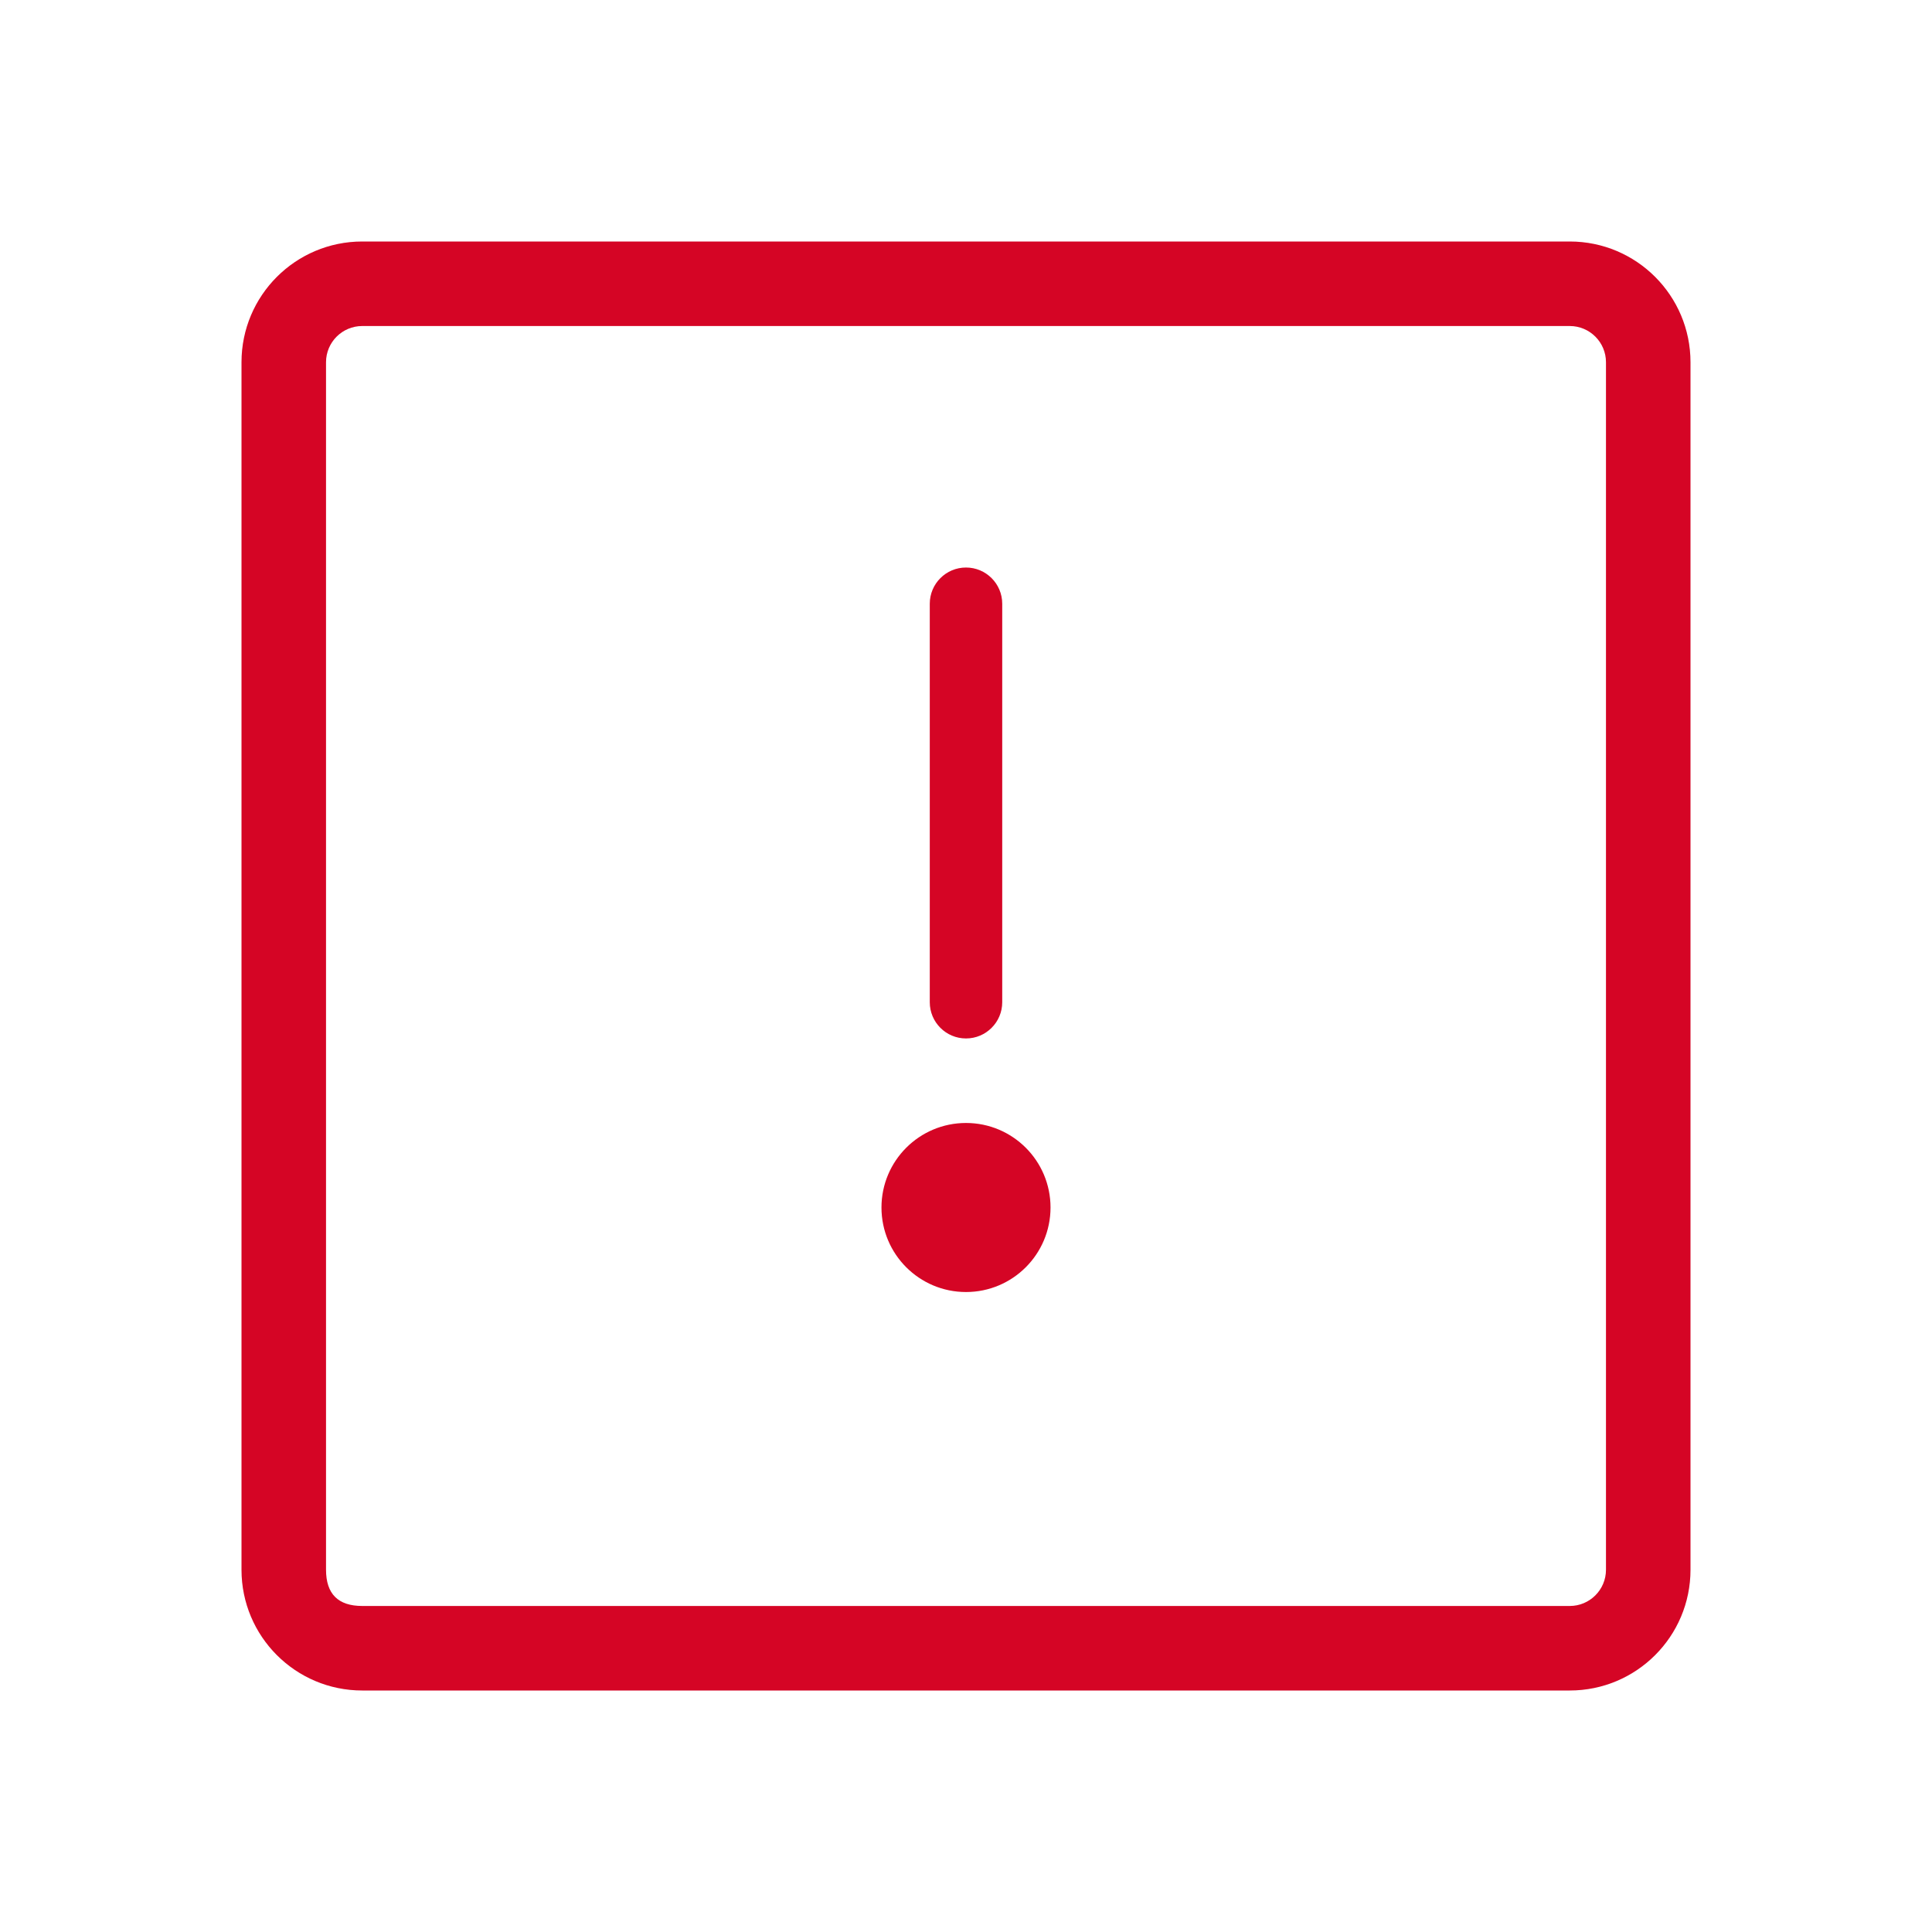
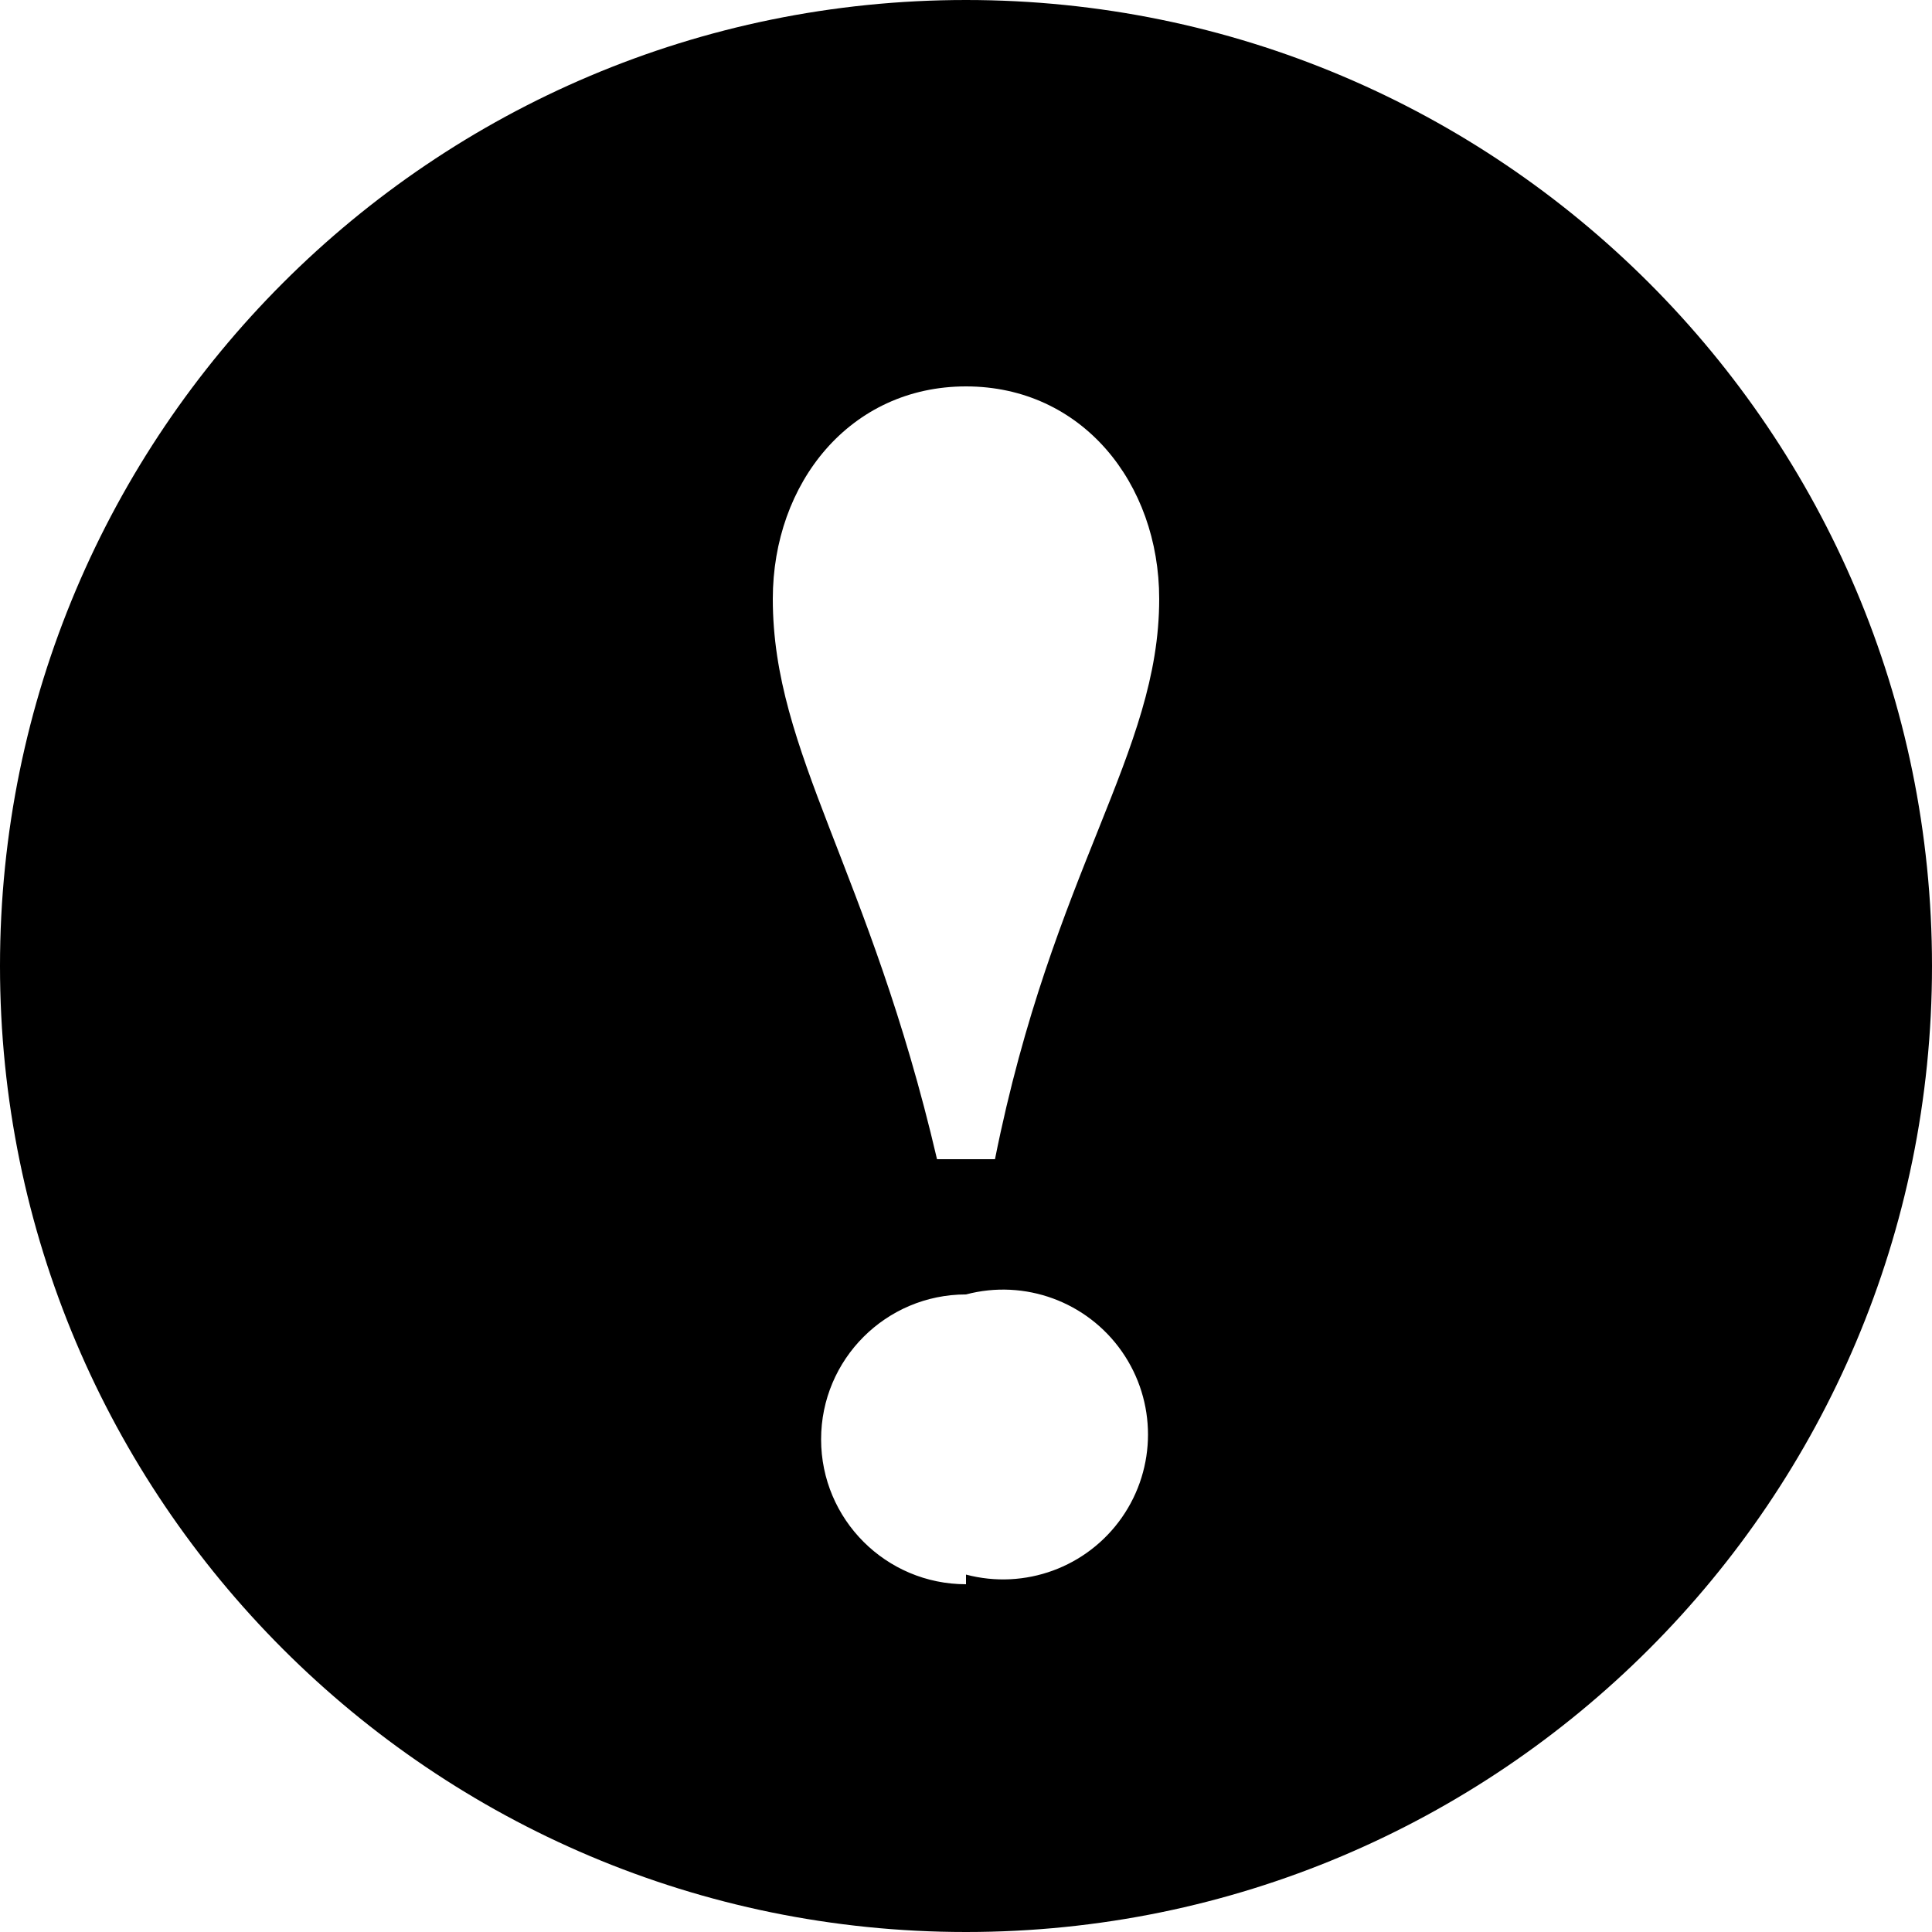
- <svg xmlns="http://www.w3.org/2000/svg" viewBox="0 0 16 16">
-   <path fill="#D50525" d="M7.7 5a.3.3 0 1 1 .6 0v3.3a.3.3 0 1 1-.6 0V5zm.3 5.7a.7.7 0 1 1 0-1.4.7.7 0 0 1 0 1.4zm-5-8a.3.3 0 0 0-.3.3v10c0 .2.1.3.3.3h10a.3.3 0 0 0 .3-.3V3a.3.3 0 0 0-.3-.3H3zM3 2h10a1 1 0 0 1 1 1v10a1 1 0 0 1-1 1H3a1 1 0 0 1-1-1V3a1 1 0 0 1 1-1z" />
+ <svg xmlns="http://www.w3.org/2000/svg" viewBox="0 0 20 20">
+   <path fill-rule="evenodd" d="M10 0a10 10 0 0110 10A10 10 0 1110 0zm0 16.3a1.5 1.5 0 100-2.9 1.5 1.5 0 000 3zm.3-4.3c.6-3 1.7-4.2 1.7-5.8C12 5 11.2 4 10 4S8 5 8 6.2C8 7.8 9 9 9.7 12h.6z" />
</svg>
